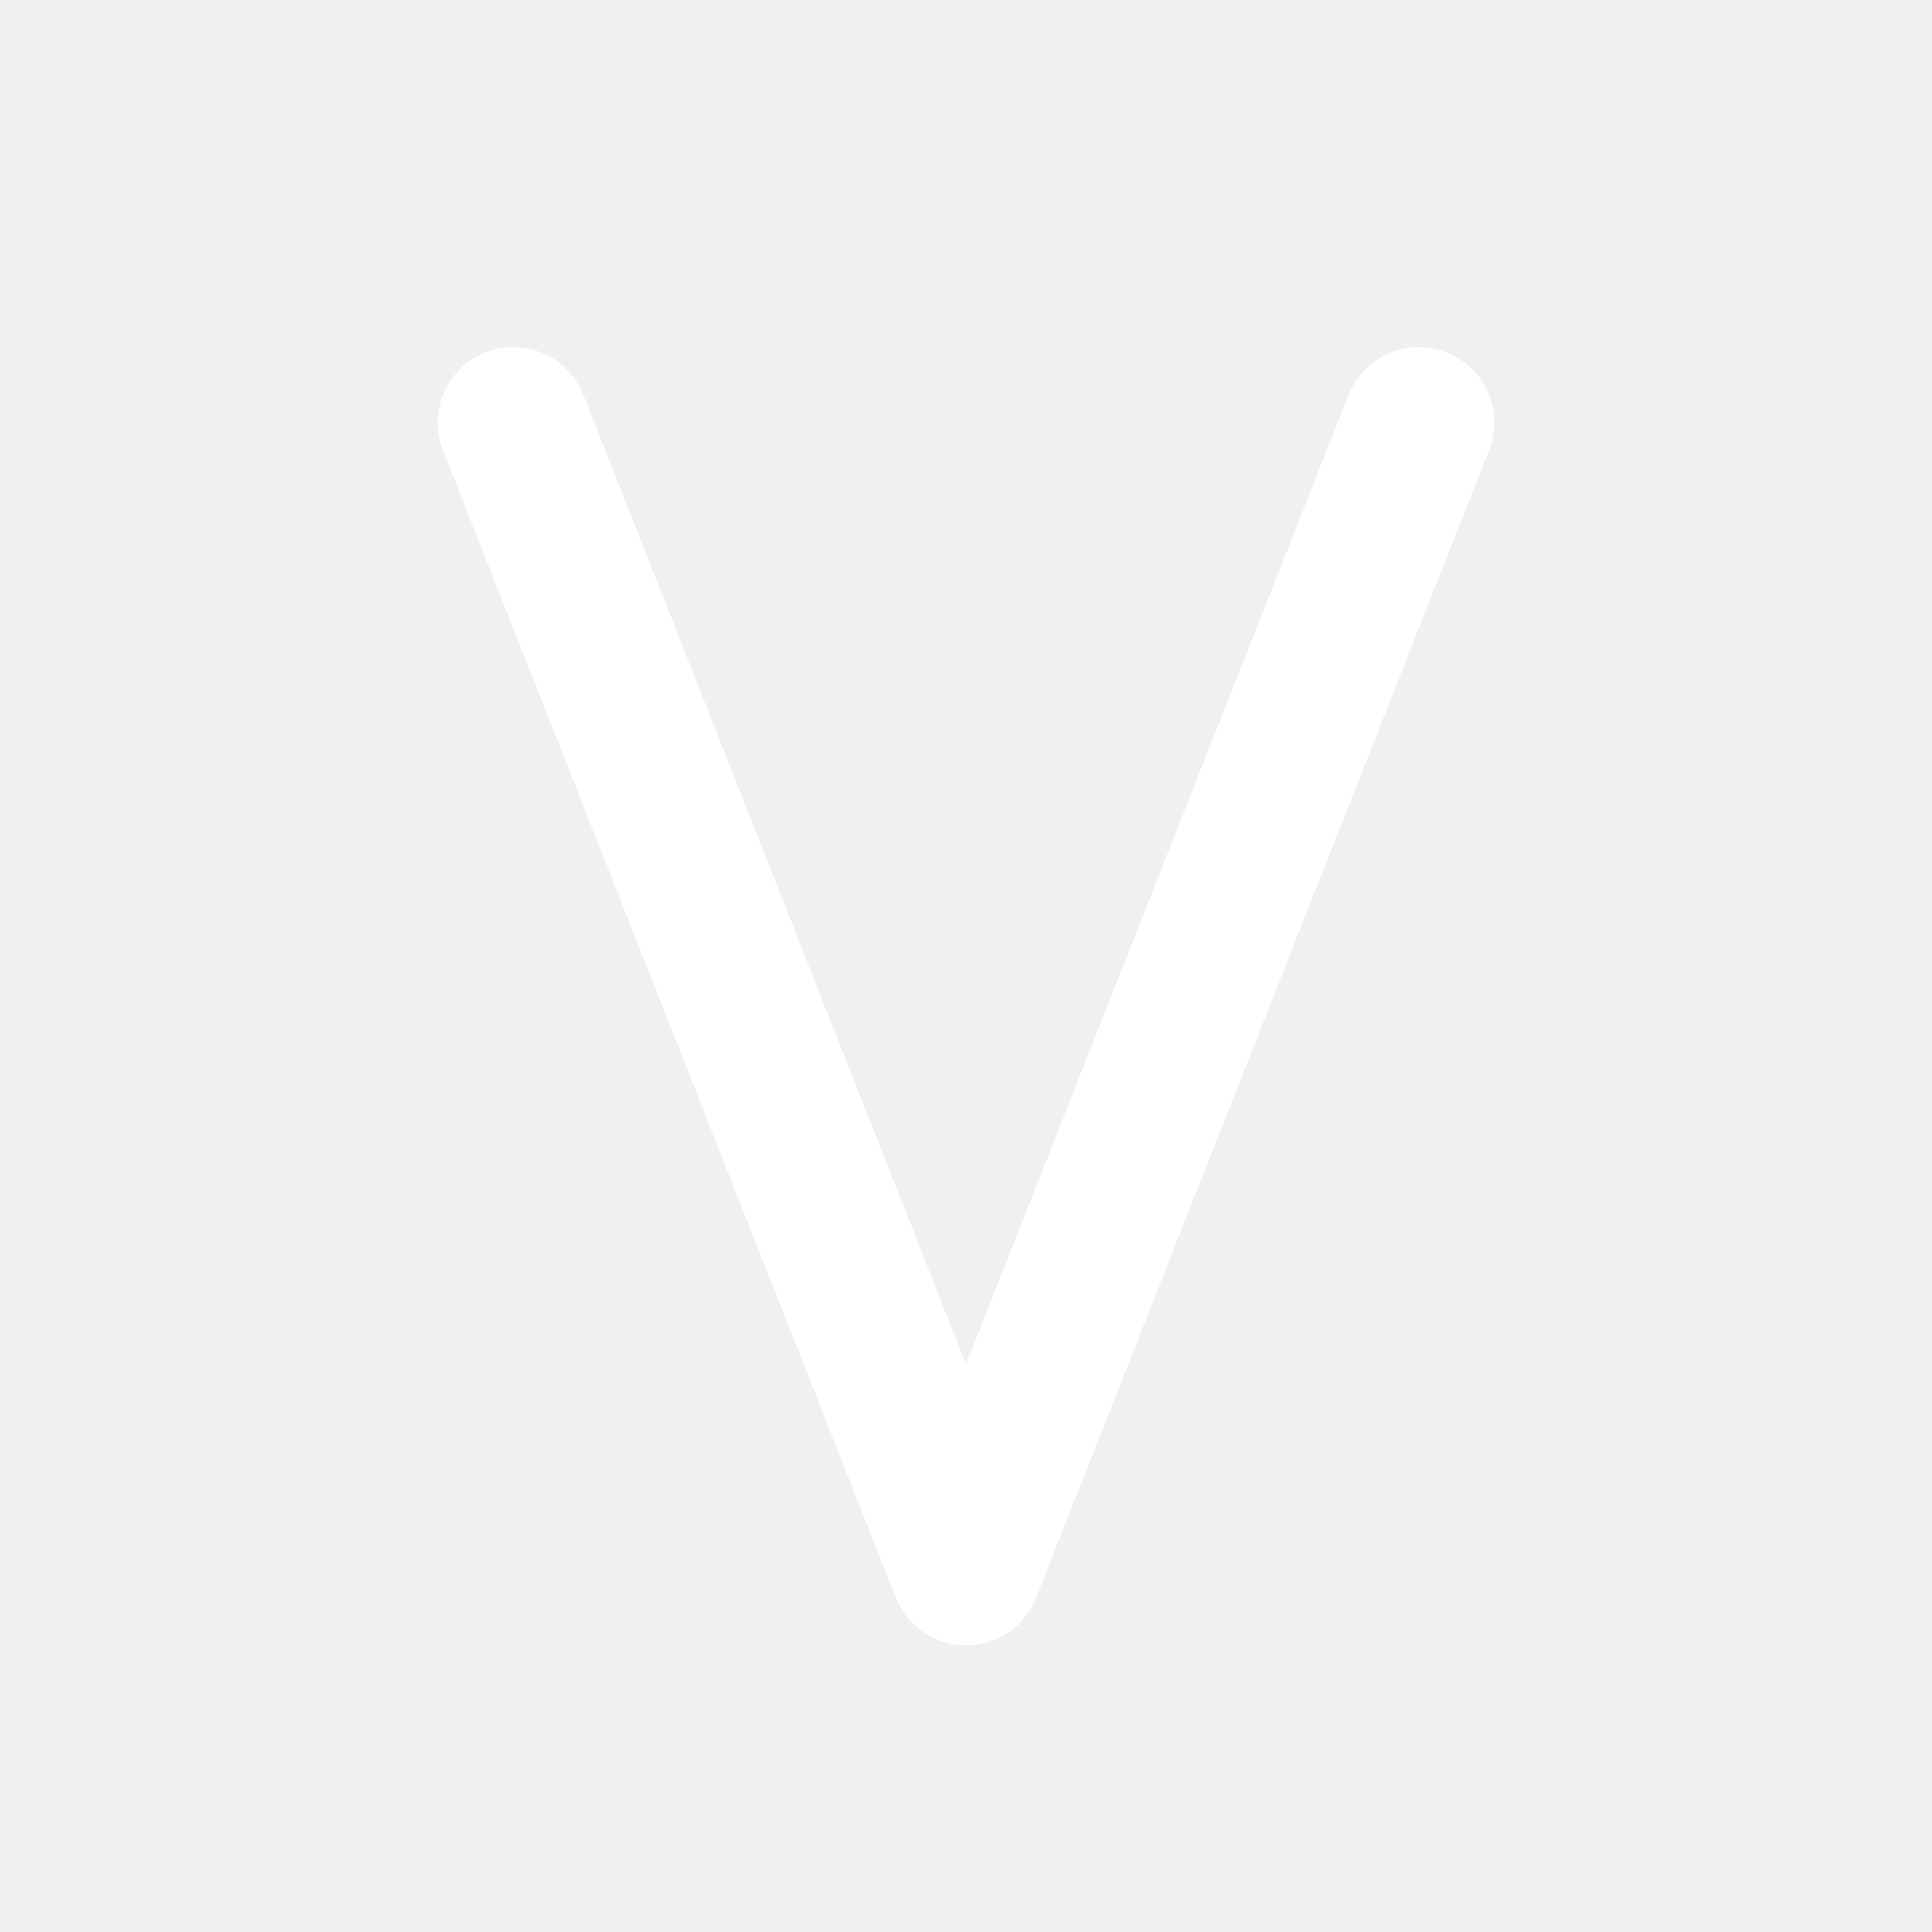
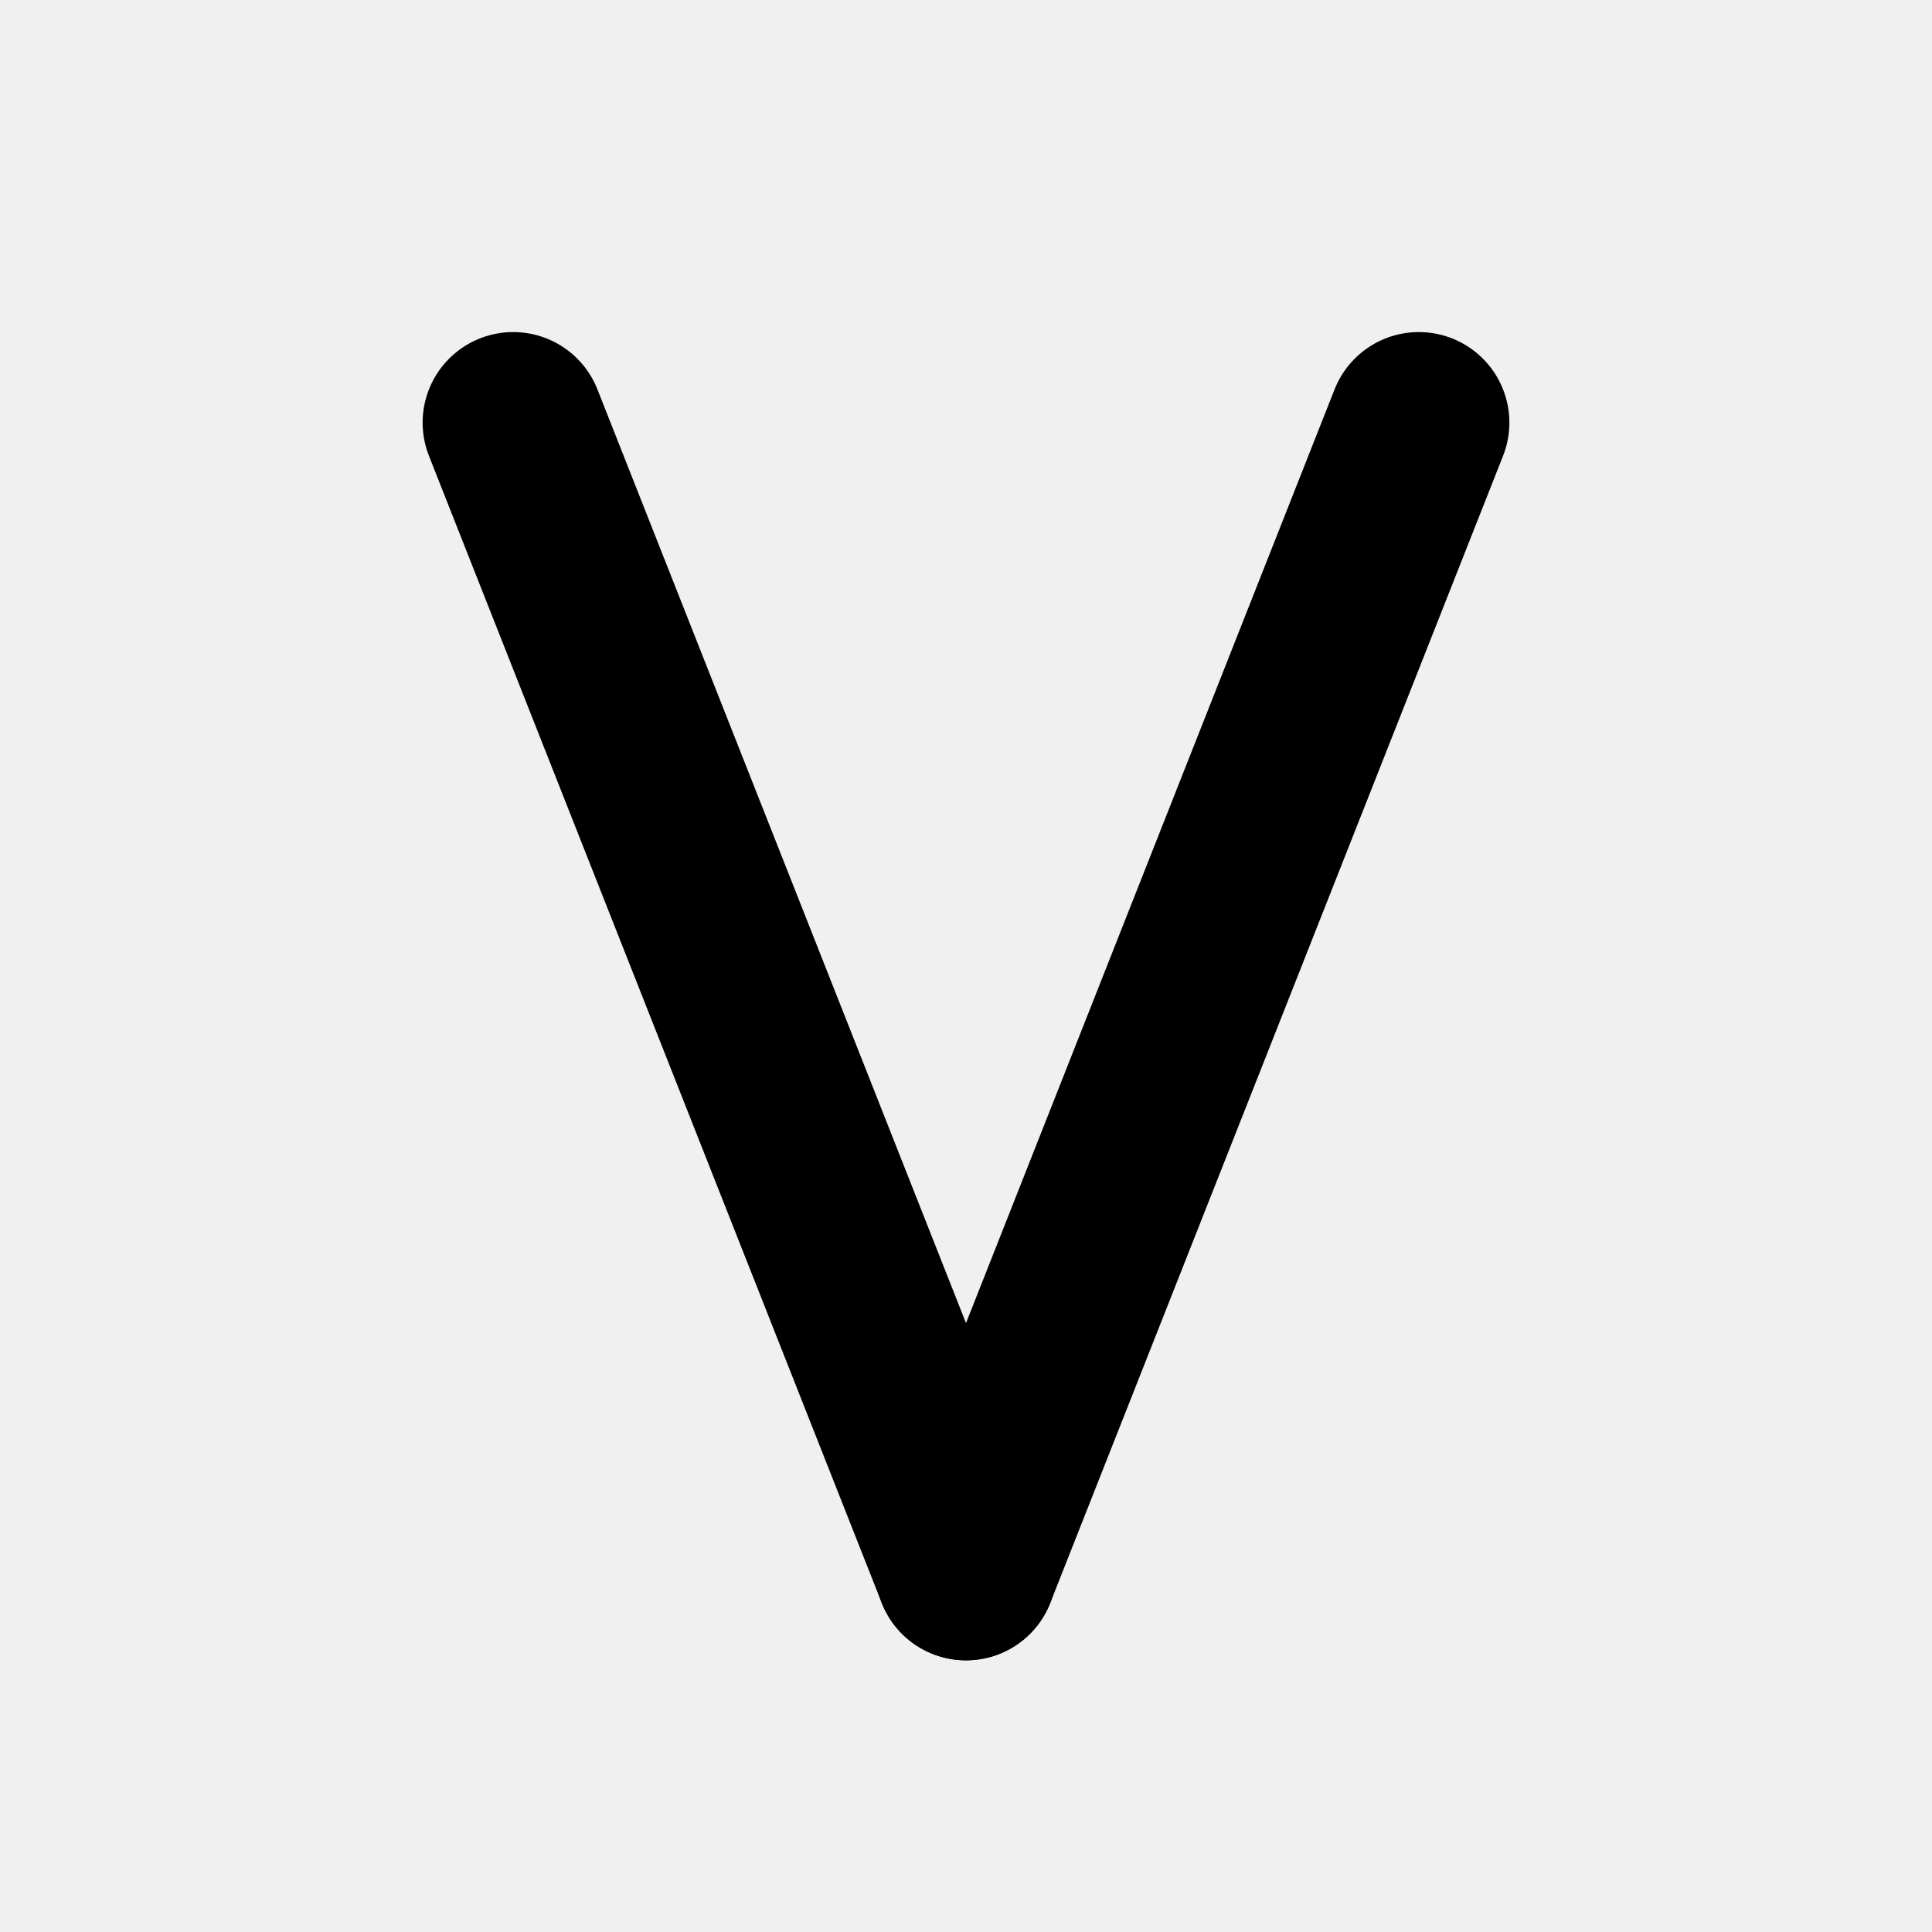
<svg xmlns="http://www.w3.org/2000/svg" width="64" height="64" viewBox="0 0 64 64" fill="none">
-   <path d="M17 14 L32 52" stroke="white" stroke-width="5" stroke-linecap="round" />
-   <path d="M47 14 L32 52" stroke="white" stroke-width="5" stroke-linecap="round" />
+   <defs>
+     <linearGradient id="v-grad-left" x1="17" y1="14" x2="32" y2="52" gradientUnits="userSpaceOnUse">
+       <stop offset="0%" stopColor="#FFFFFF" />
+       <stop offset="100%" stopColor="#818CF8" />
+     </linearGradient>
+     <linearGradient id="v-grad-right" x1="47" y1="14" x2="32" y2="52" gradientUnits="userSpaceOnUse">
+       <stop offset="0%" stopColor="#FFFFFF" stopOpacity="0.9" />
+       <stop offset="100%" stopColor="#4F46E5" stopOpacity="0.7" />
+     </linearGradient>
+   </defs>
+   <path d="M17 14 L32 52" stroke="url(#v-grad-left)" stroke-width="6" stroke-linecap="round" />
+   <path d="M47 14 L32 52" stroke="url(#v-grad-right)" stroke-width="6" stroke-linecap="round" />
</svg>
